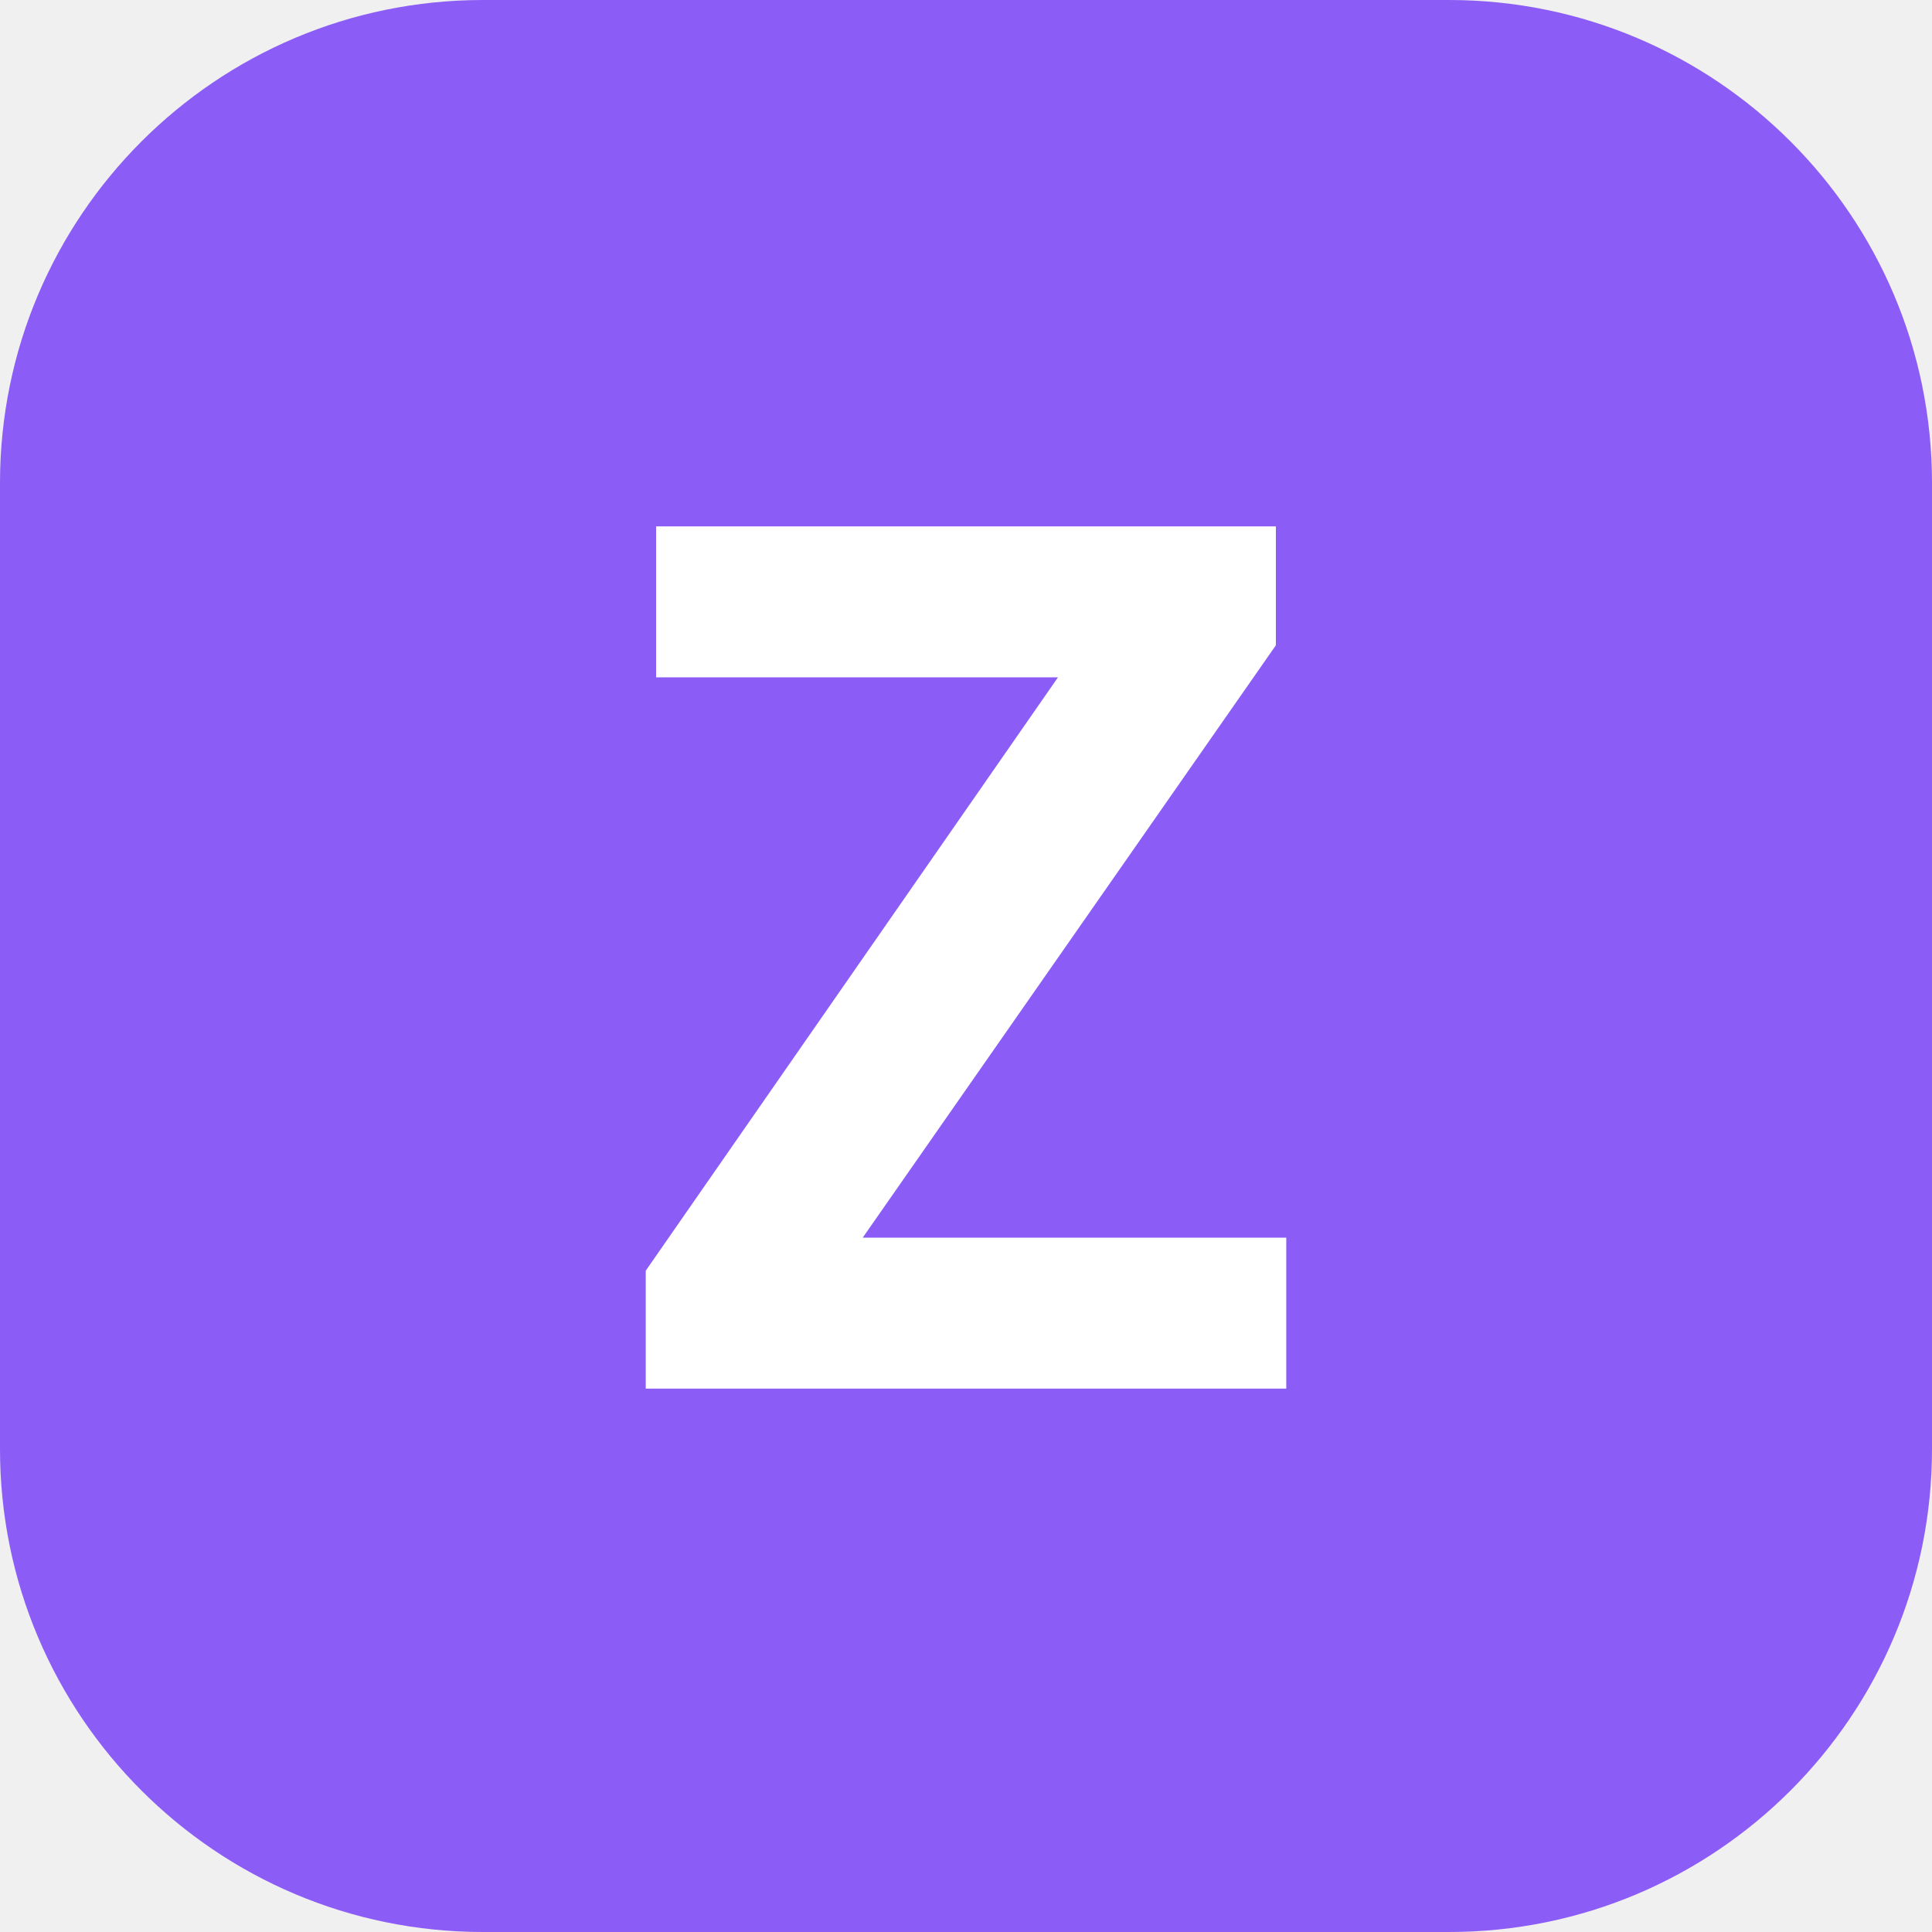
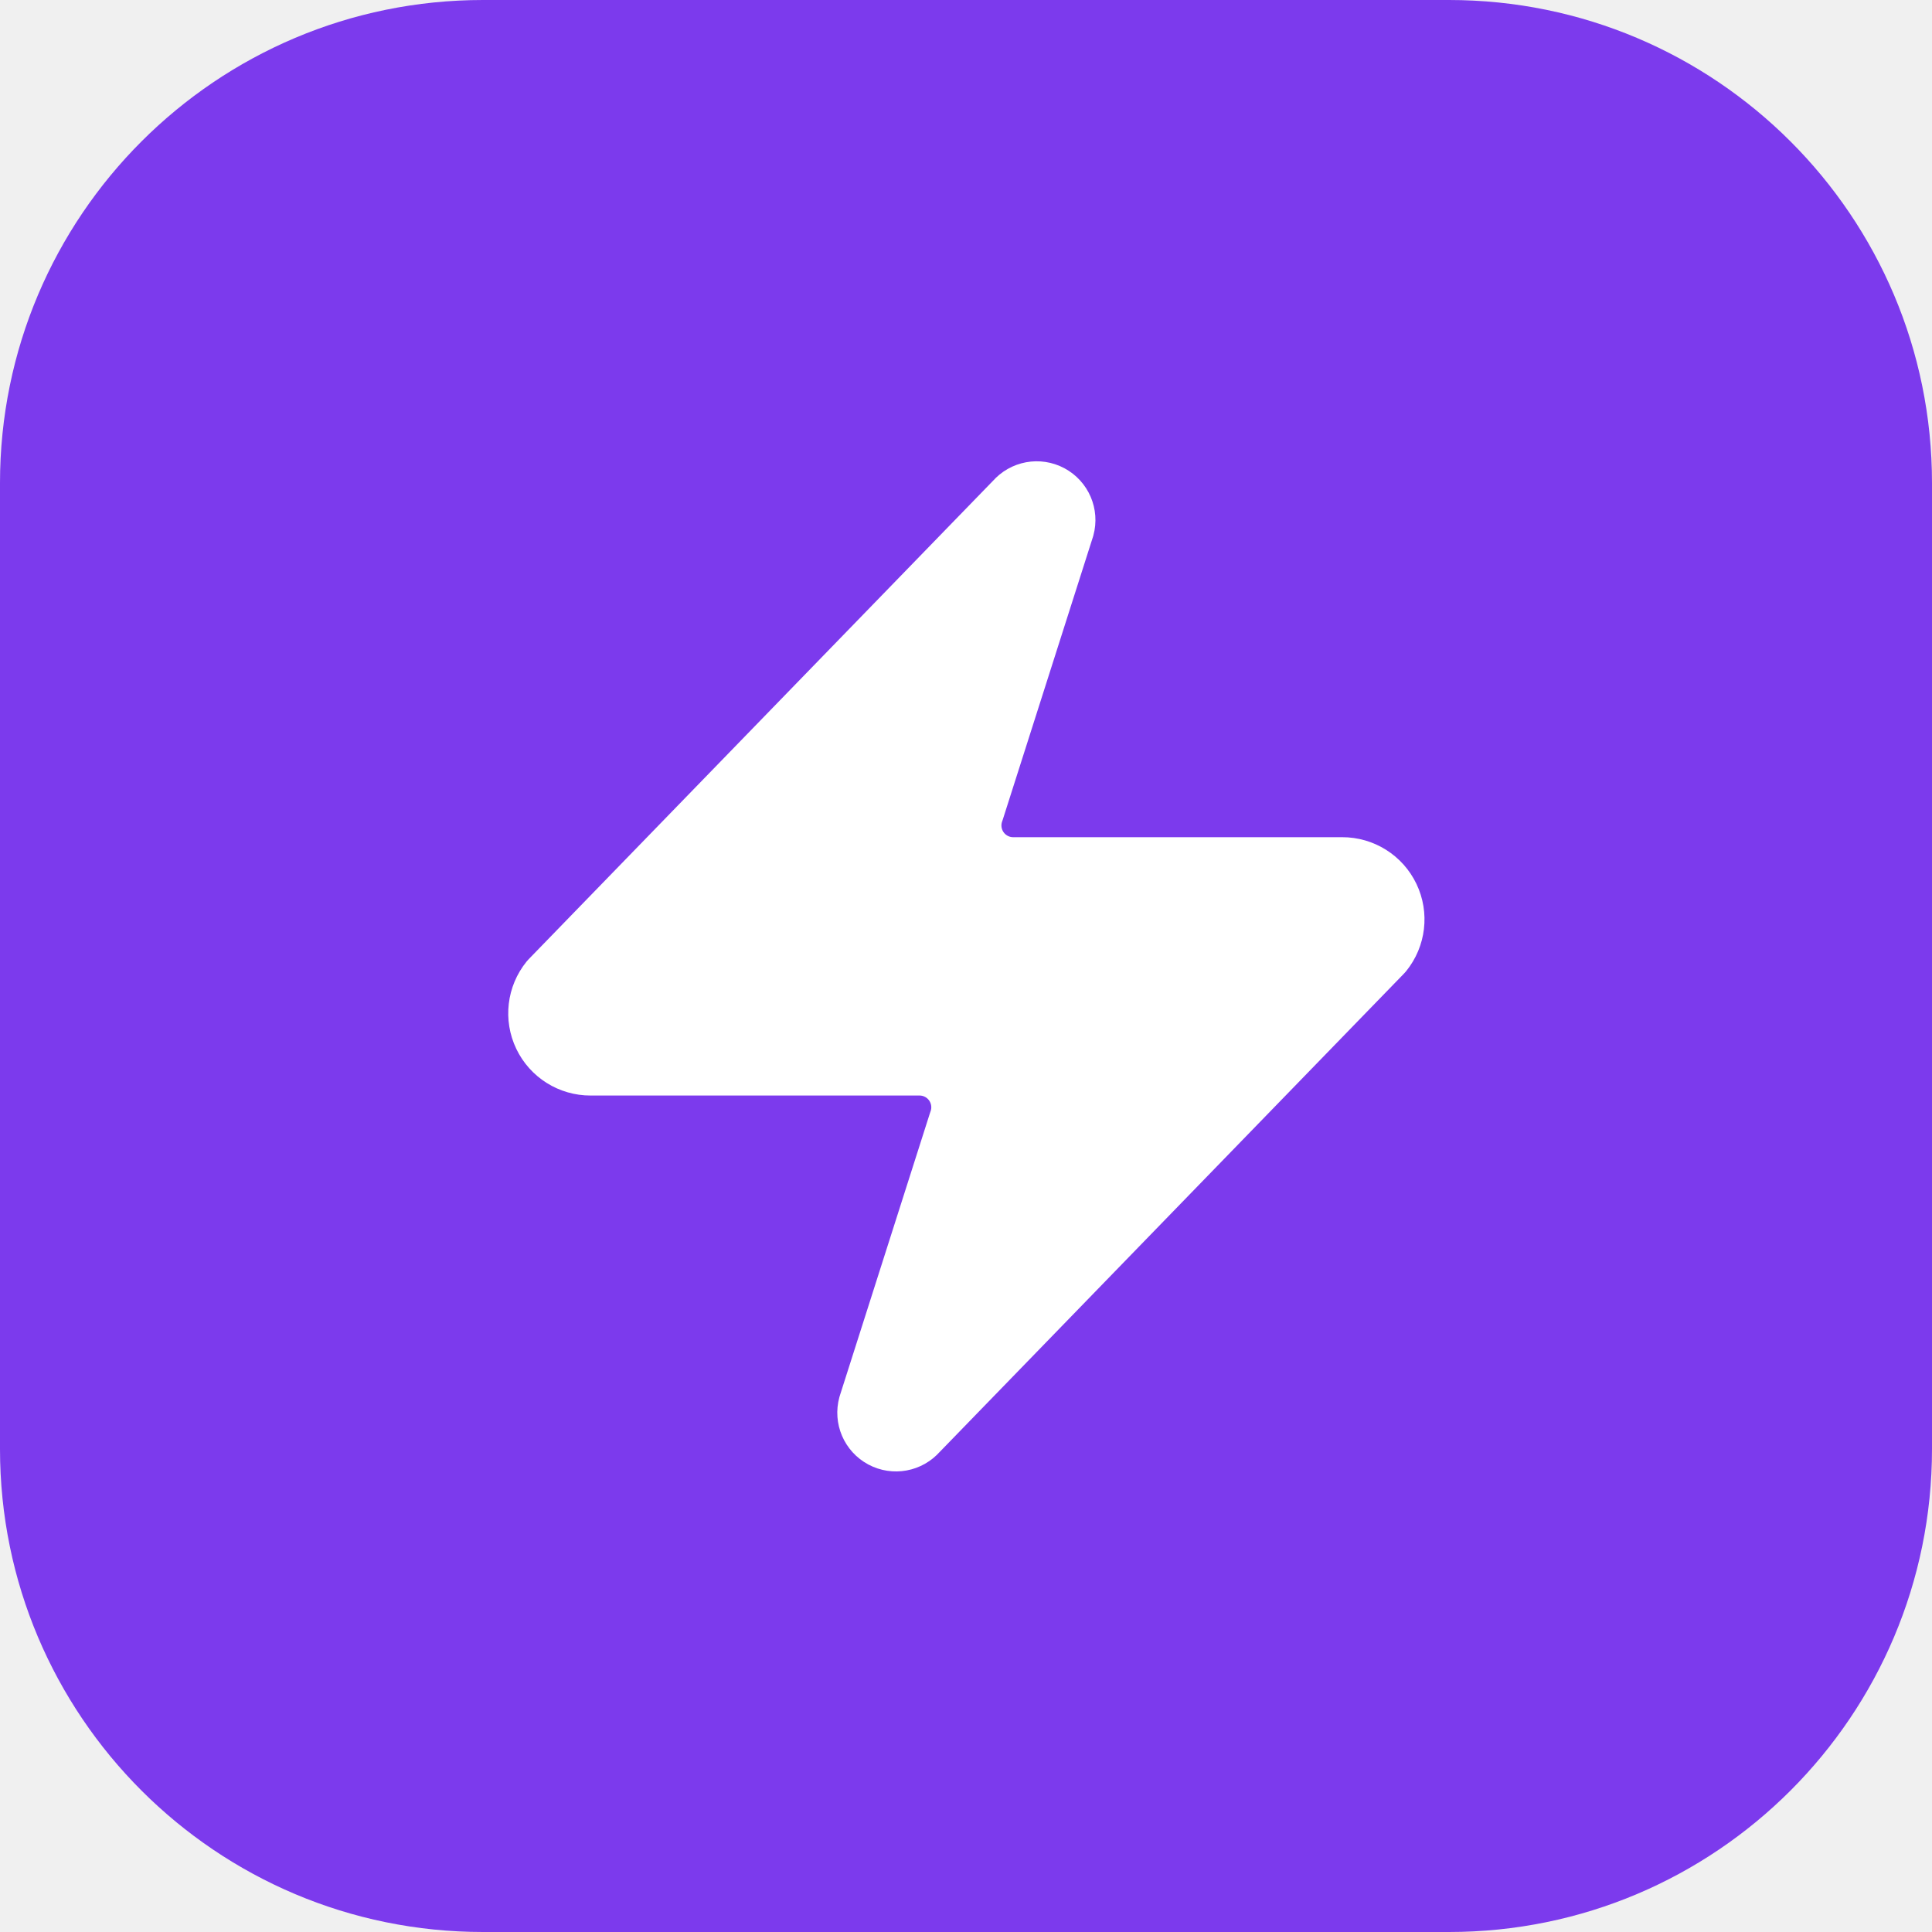
<svg xmlns="http://www.w3.org/2000/svg" viewBox="0 0 32 32">
-   <rect width="32" height="32" rx="8" fill="#8B5CF6" />
-   <text x="16" y="23" font-family="sans-serif" font-weight="900" font-size="20" fill="#FFFFFF" text-anchor="middle">Z</text>
+   <rect width="32" height="32" rx="8" fill="#7C3AED" />
+   <path transform="translate(6.67 6.67) scale(0.778)" fill="#FFFFFF" stroke="#FFFFFF" stroke-width="1.5" stroke-linejoin="round" d="M4 14a1 1 0 0 1-.78-1.63l9.9-10.2a.5.5 0 0 1 .86.46l-1.92 6.02A1 1 0 0 0 13 10h7a1 1 0 0 1 .78 1.63l-9.9 10.2a.5.5 0 0 1-.86-.46l1.92-6.02A1 1 0 0 0 11 14z" />
</svg>
